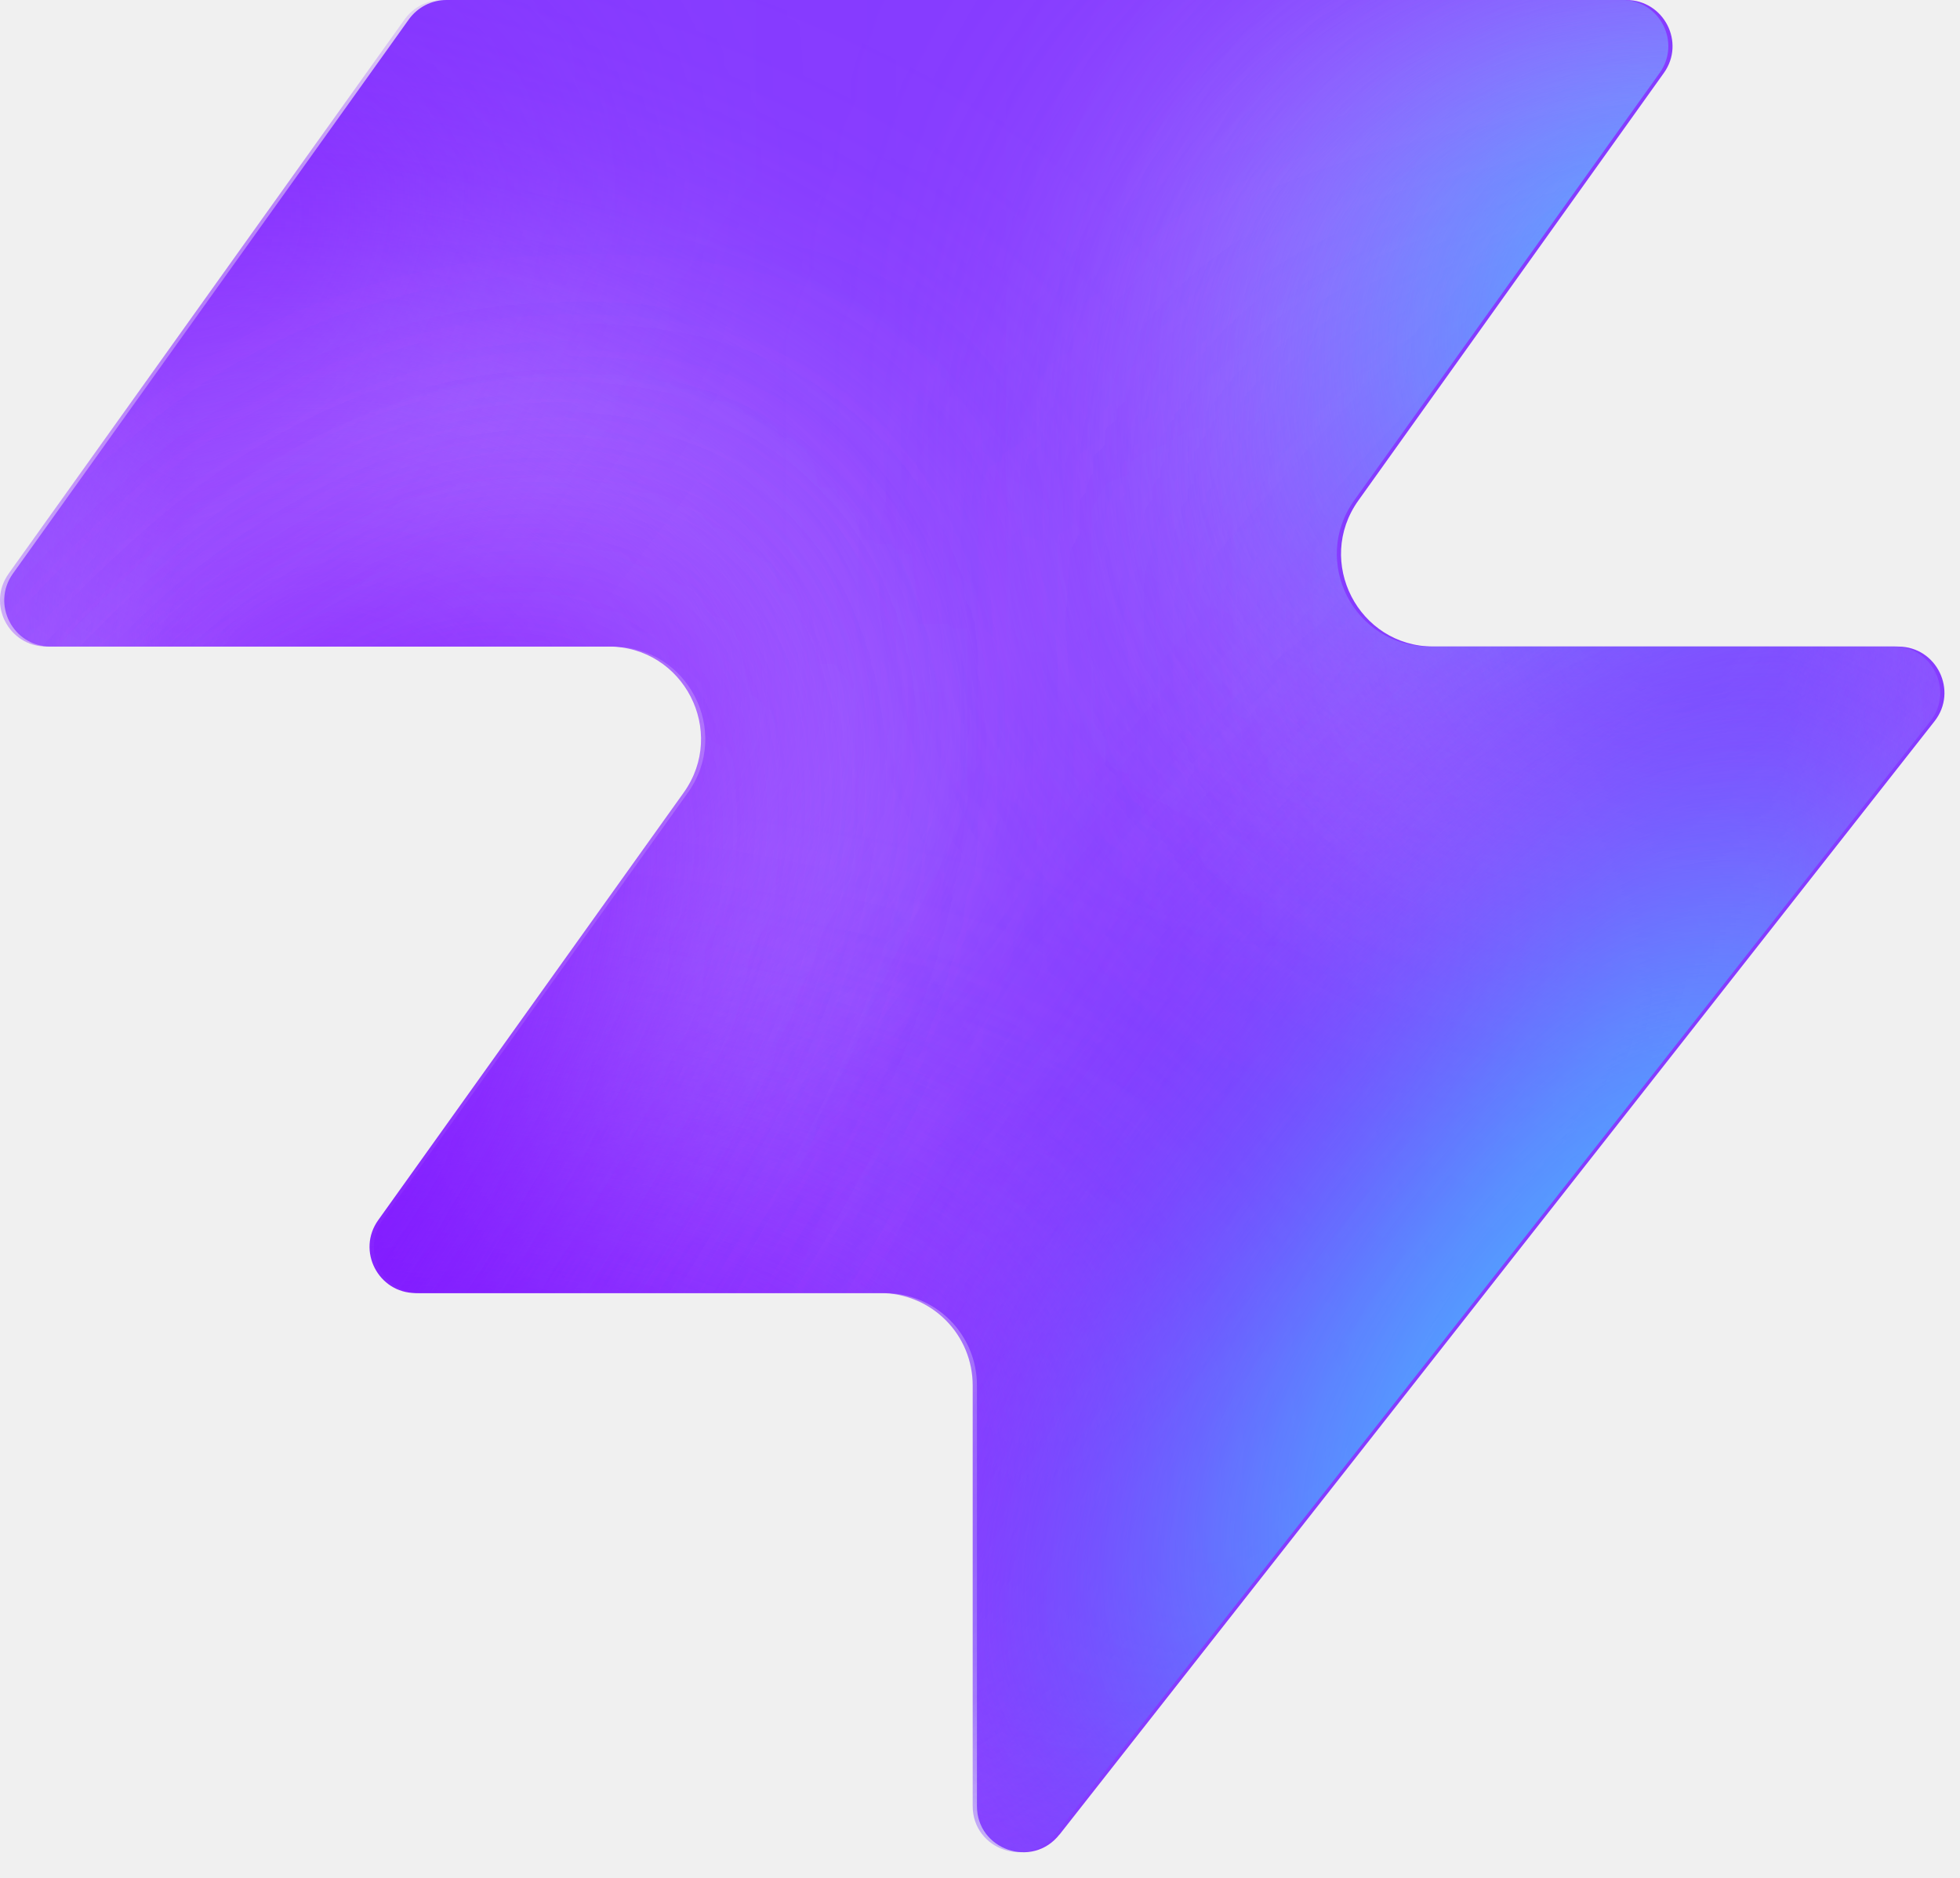
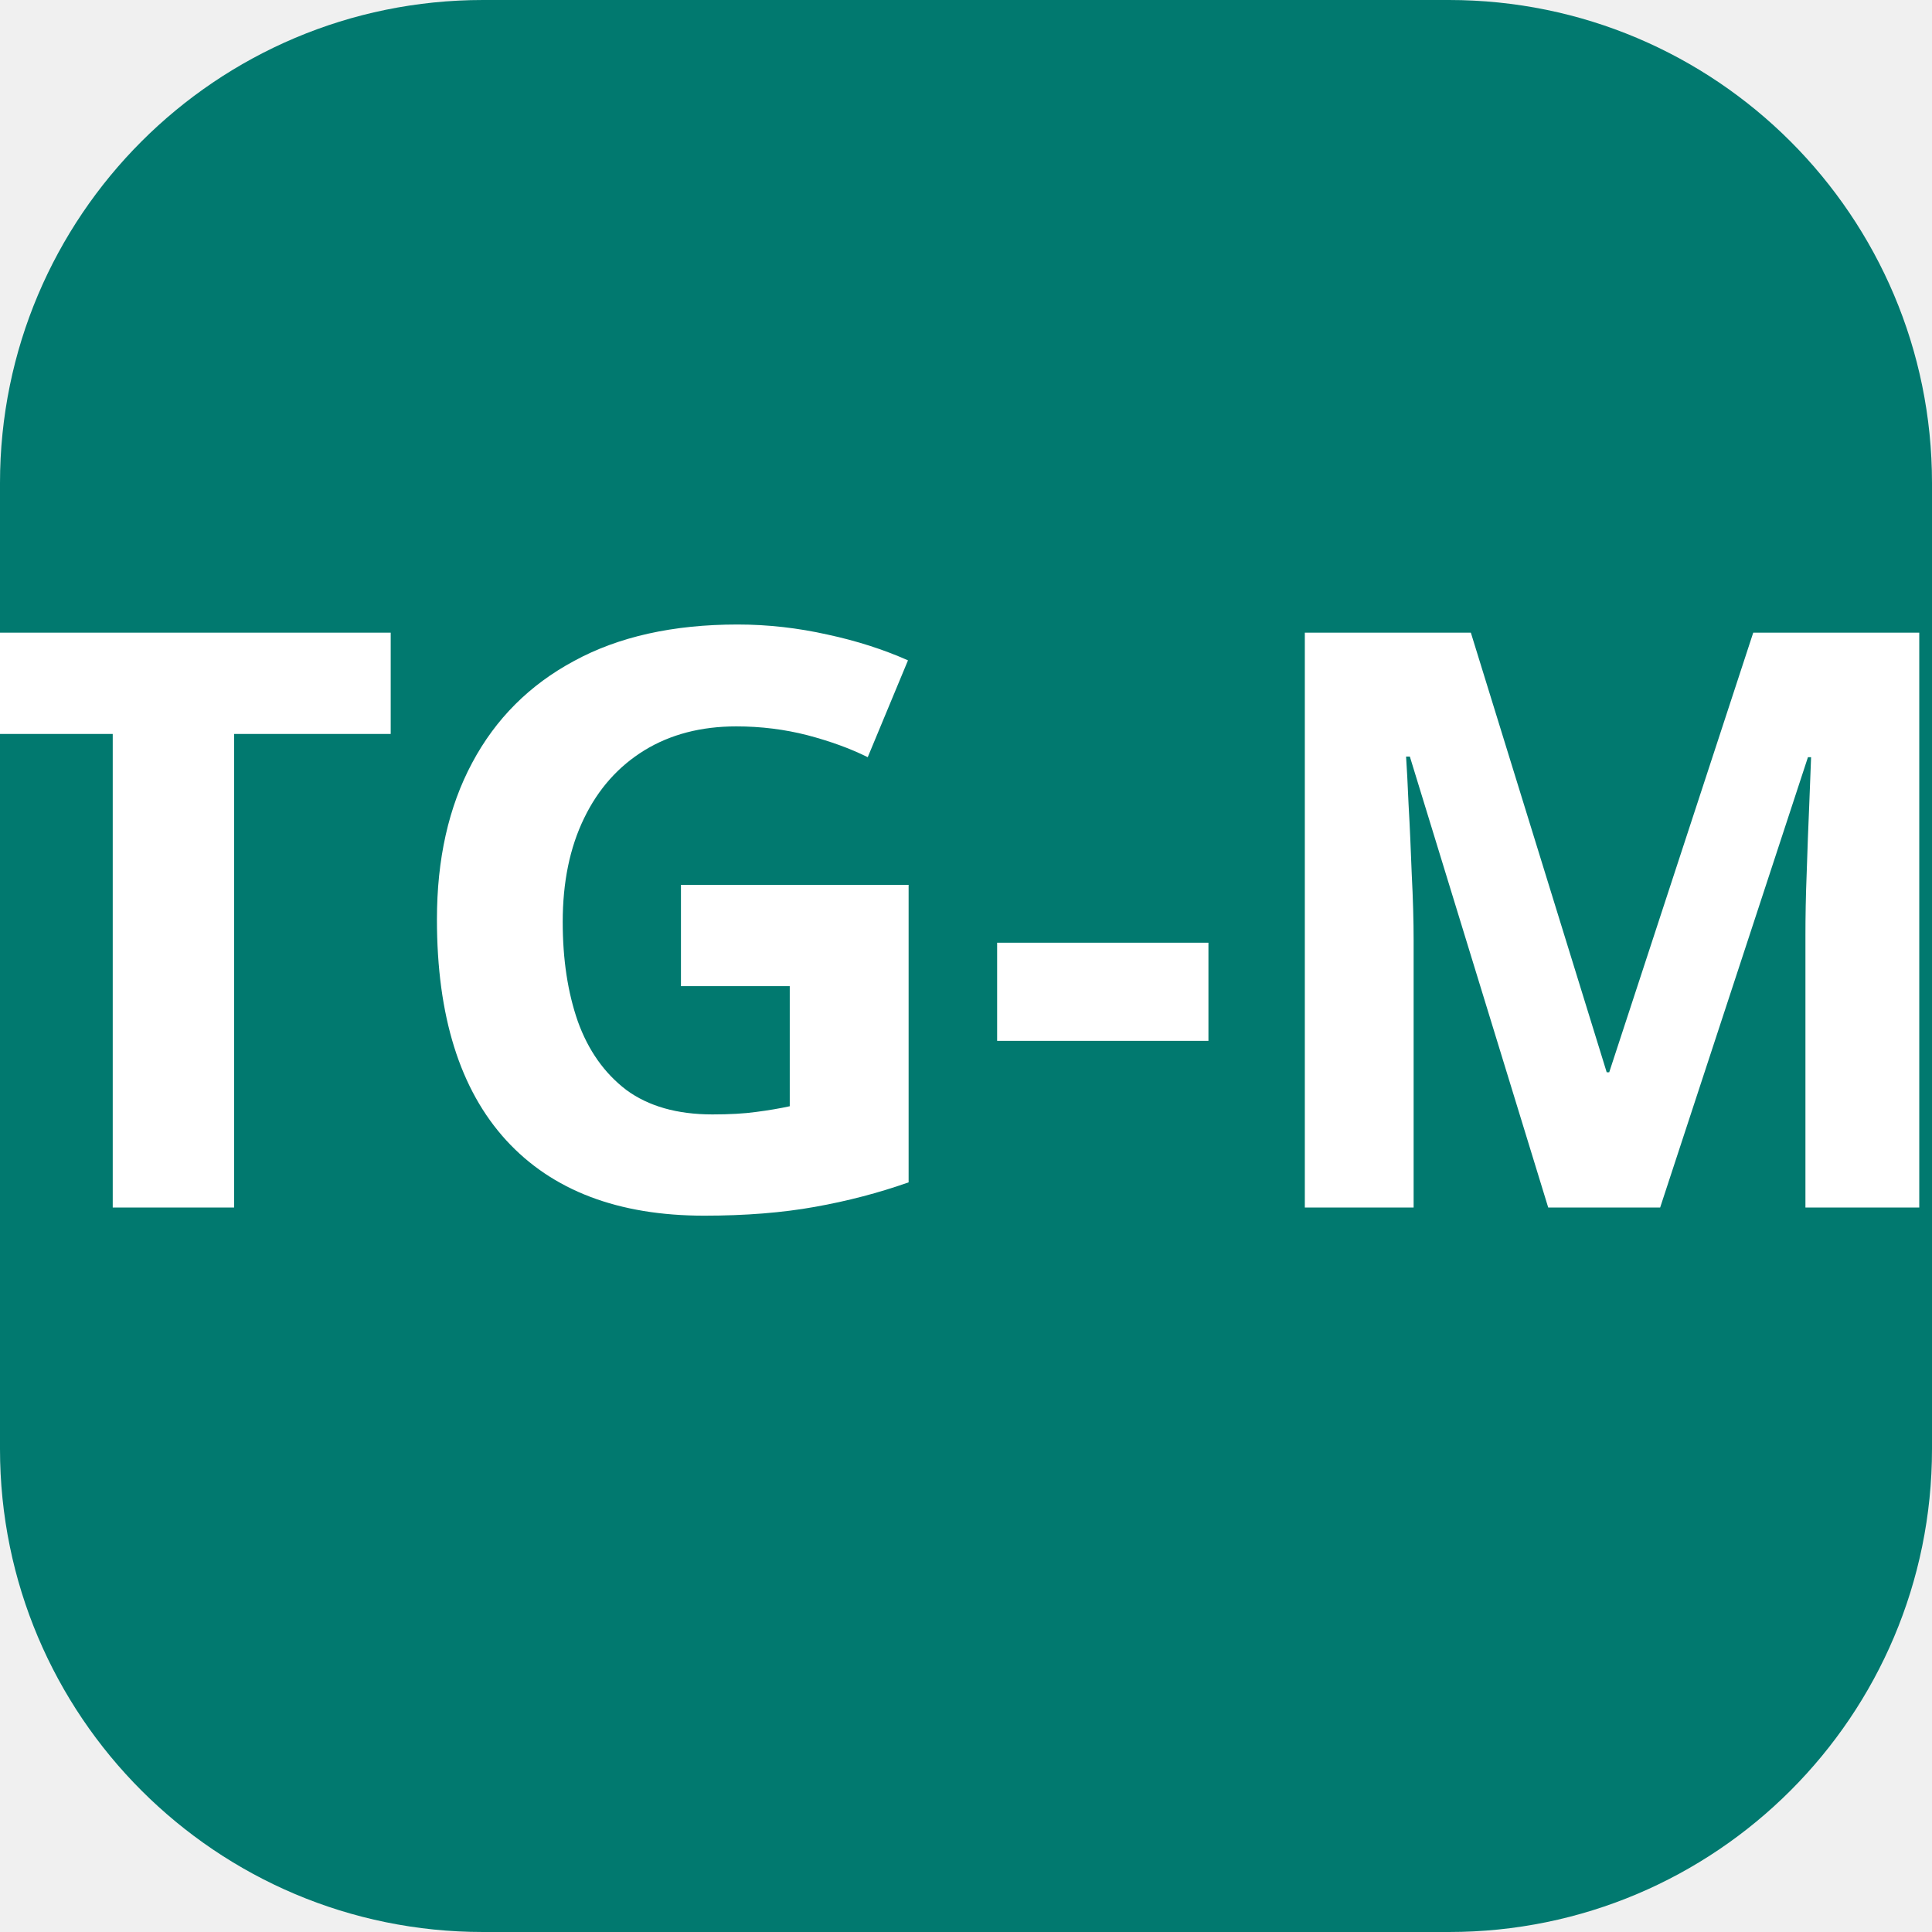
- <svg xmlns="http://www.w3.org/2000/svg" width="48" height="46" fill="none" viewBox="0 0 48 46">
-   <path fill="#863bff" d="M25.946 44.938c-.664.845-2.021.375-2.021-.698V33.937a2.26 2.26 0 0 0-2.262-2.262H10.287c-.92 0-1.456-1.04-.92-1.788l7.48-10.471c1.07-1.497 0-3.578-1.842-3.578H1.237c-.92 0-1.456-1.04-.92-1.788L10.013.474c.214-.297.556-.474.92-.474h28.894c.92 0 1.456 1.04.92 1.788l-7.48 10.471c-1.07 1.498 0 3.579 1.842 3.579h11.377c.943 0 1.473 1.088.89 1.83L25.947 44.94z" style="fill:#863bff;fill:color(display-p3 .525 .23 1);fill-opacity:1" />
-   <mask id="a" width="48" height="46" x="0" y="0" maskUnits="userSpaceOnUse" style="mask-type:alpha">
-     <path fill="#000" d="M25.842 44.938c-.664.844-2.021.375-2.021-.698V33.937a2.26 2.26 0 0 0-2.262-2.262H10.183c-.92 0-1.456-1.04-.92-1.788l7.48-10.471c1.07-1.498 0-3.579-1.842-3.579H1.133c-.92 0-1.456-1.04-.92-1.787L9.91.473c.214-.297.556-.474.92-.474h28.894c.92 0 1.456 1.04.92 1.788l-7.48 10.471c-1.07 1.498 0 3.578 1.842 3.578h11.377c.943 0 1.473 1.088.89 1.832L25.843 44.94z" style="fill:#000;fill-opacity:1" />
-   </mask>
-   <g mask="url(#a)">
-     <g filter="url(#b)">
-       <ellipse cx="5.508" cy="14.704" fill="#ede6ff" rx="5.508" ry="14.704" style="fill:#ede6ff;fill:color(display-p3 .927 .903 1);fill-opacity:1" transform="matrix(.00324 1 1 -.00324 -4.47 31.516)" />
-     </g>
-     <g filter="url(#c)">
-       <ellipse cx="10.399" cy="29.851" fill="#ede6ff" rx="10.399" ry="29.851" style="fill:#ede6ff;fill:color(display-p3 .927 .903 1);fill-opacity:1" transform="matrix(.00324 1 1 -.00324 -39.328 7.883)" />
-     </g>
-     <g filter="url(#d)">
-       <ellipse cx="5.508" cy="30.487" fill="#7e14ff" rx="5.508" ry="30.487" style="fill:#7e14ff;fill:color(display-p3 .492 .077 1);fill-opacity:1" transform="rotate(89.814 -25.913 -14.639)scale(1 -1)" />
-     </g>
-     <g filter="url(#e)">
-       <ellipse cx="5.508" cy="30.599" fill="#7e14ff" rx="5.508" ry="30.599" style="fill:#7e14ff;fill:color(display-p3 .492 .077 1);fill-opacity:1" transform="rotate(89.814 -32.644 -3.334)scale(1 -1)" />
-     </g>
-     <g filter="url(#f)">
-       <ellipse cx="5.508" cy="30.599" fill="#7e14ff" rx="5.508" ry="30.599" style="fill:#7e14ff;fill:color(display-p3 .492 .077 1);fill-opacity:1" transform="matrix(.00324 1 1 -.00324 -34.34 30.47)" />
-     </g>
-     <g filter="url(#g)">
-       <ellipse cx="14.072" cy="22.078" fill="#ede6ff" rx="14.072" ry="22.078" style="fill:#ede6ff;fill:color(display-p3 .927 .903 1);fill-opacity:1" transform="rotate(93.35 24.506 48.493)scale(-1 1)" />
-     </g>
-     <g filter="url(#h)">
-       <ellipse cx="3.47" cy="21.501" fill="#7e14ff" rx="3.47" ry="21.501" style="fill:#7e14ff;fill:color(display-p3 .492 .077 1);fill-opacity:1" transform="rotate(89.009 28.708 47.59)scale(-1 1)" />
-     </g>
-     <g filter="url(#i)">
-       <ellipse cx="3.47" cy="21.501" fill="#7e14ff" rx="3.47" ry="21.501" style="fill:#7e14ff;fill:color(display-p3 .492 .077 1);fill-opacity:1" transform="rotate(89.009 28.708 47.59)scale(-1 1)" />
-     </g>
-     <g filter="url(#j)">
-       <ellipse cx=".387" cy="8.972" fill="#7e14ff" rx="4.407" ry="29.108" style="fill:#7e14ff;fill:color(display-p3 .492 .077 1);fill-opacity:1" transform="rotate(39.51 .387 8.972)" />
-     </g>
-     <g filter="url(#k)">
-       <ellipse cx="47.523" cy="-6.092" fill="#7e14ff" rx="4.407" ry="29.108" style="fill:#7e14ff;fill:color(display-p3 .492 .077 1);fill-opacity:1" transform="rotate(37.892 47.523 -6.092)" />
-     </g>
-     <g filter="url(#l)">
-       <ellipse cx="41.412" cy="6.333" fill="#47bfff" rx="5.971" ry="9.665" style="fill:#47bfff;fill:color(display-p3 .28 .748 1);fill-opacity:1" transform="rotate(37.892 41.412 6.333)" />
-     </g>
-     <g filter="url(#m)">
-       <ellipse cx="-1.879" cy="38.332" fill="#7e14ff" rx="4.407" ry="29.108" style="fill:#7e14ff;fill:color(display-p3 .492 .077 1);fill-opacity:1" transform="rotate(37.892 -1.88 38.332)" />
-     </g>
-     <g filter="url(#n)">
-       <ellipse cx="-1.879" cy="38.332" fill="#7e14ff" rx="4.407" ry="29.108" style="fill:#7e14ff;fill:color(display-p3 .492 .077 1);fill-opacity:1" transform="rotate(37.892 -1.88 38.332)" />
-     </g>
-     <g filter="url(#o)">
-       <ellipse cx="35.651" cy="29.907" fill="#7e14ff" rx="4.407" ry="29.108" style="fill:#7e14ff;fill:color(display-p3 .492 .077 1);fill-opacity:1" transform="rotate(37.892 35.651 29.907)" />
-     </g>
-     <g filter="url(#p)">
-       <ellipse cx="38.418" cy="32.4" fill="#47bfff" rx="5.971" ry="15.297" style="fill:#47bfff;fill:color(display-p3 .28 .748 1);fill-opacity:1" transform="rotate(37.892 38.418 32.4)" />
-     </g>
-   </g>
-   <defs>
-     <filter id="b" width="60.045" height="41.654" x="-19.77" y="16.149" color-interpolation-filters="sRGB" filterUnits="userSpaceOnUse">
-       <feFlood flood-opacity="0" result="BackgroundImageFix" />
-       <feBlend in="SourceGraphic" in2="BackgroundImageFix" result="shape" />
-       <feGaussianBlur result="effect1_foregroundBlur_2002_17158" stdDeviation="7.659" />
-     </filter>
-     <filter id="c" width="90.34" height="51.437" x="-54.613" y="-7.533" color-interpolation-filters="sRGB" filterUnits="userSpaceOnUse">
-       <feFlood flood-opacity="0" result="BackgroundImageFix" />
-       <feBlend in="SourceGraphic" in2="BackgroundImageFix" result="shape" />
-       <feGaussianBlur result="effect1_foregroundBlur_2002_17158" stdDeviation="7.659" />
-     </filter>
-     <filter id="d" width="79.355" height="29.4" x="-49.64" y="2.03" color-interpolation-filters="sRGB" filterUnits="userSpaceOnUse">
-       <feFlood flood-opacity="0" result="BackgroundImageFix" />
-       <feBlend in="SourceGraphic" in2="BackgroundImageFix" result="shape" />
-       <feGaussianBlur result="effect1_foregroundBlur_2002_17158" stdDeviation="4.596" />
-     </filter>
-     <filter id="e" width="79.579" height="29.4" x="-45.045" y="20.029" color-interpolation-filters="sRGB" filterUnits="userSpaceOnUse">
-       <feFlood flood-opacity="0" result="BackgroundImageFix" />
-       <feBlend in="SourceGraphic" in2="BackgroundImageFix" result="shape" />
-       <feGaussianBlur result="effect1_foregroundBlur_2002_17158" stdDeviation="4.596" />
-     </filter>
-     <filter id="f" width="79.579" height="29.4" x="-43.513" y="21.178" color-interpolation-filters="sRGB" filterUnits="userSpaceOnUse">
-       <feFlood flood-opacity="0" result="BackgroundImageFix" />
-       <feBlend in="SourceGraphic" in2="BackgroundImageFix" result="shape" />
-       <feGaussianBlur result="effect1_foregroundBlur_2002_17158" stdDeviation="4.596" />
-     </filter>
-     <filter id="g" width="74.749" height="58.852" x="15.756" y="-17.901" color-interpolation-filters="sRGB" filterUnits="userSpaceOnUse">
-       <feFlood flood-opacity="0" result="BackgroundImageFix" />
-       <feBlend in="SourceGraphic" in2="BackgroundImageFix" result="shape" />
-       <feGaussianBlur result="effect1_foregroundBlur_2002_17158" stdDeviation="7.659" />
-     </filter>
-     <filter id="h" width="61.377" height="25.362" x="23.548" y="2.284" color-interpolation-filters="sRGB" filterUnits="userSpaceOnUse">
-       <feFlood flood-opacity="0" result="BackgroundImageFix" />
-       <feBlend in="SourceGraphic" in2="BackgroundImageFix" result="shape" />
-       <feGaussianBlur result="effect1_foregroundBlur_2002_17158" stdDeviation="4.596" />
-     </filter>
-     <filter id="i" width="61.377" height="25.362" x="23.548" y="2.284" color-interpolation-filters="sRGB" filterUnits="userSpaceOnUse">
-       <feFlood flood-opacity="0" result="BackgroundImageFix" />
-       <feBlend in="SourceGraphic" in2="BackgroundImageFix" result="shape" />
-       <feGaussianBlur result="effect1_foregroundBlur_2002_17158" stdDeviation="4.596" />
-     </filter>
-     <filter id="j" width="56.045" height="63.649" x="-27.636" y="-22.853" color-interpolation-filters="sRGB" filterUnits="userSpaceOnUse">
-       <feFlood flood-opacity="0" result="BackgroundImageFix" />
-       <feBlend in="SourceGraphic" in2="BackgroundImageFix" result="shape" />
-       <feGaussianBlur result="effect1_foregroundBlur_2002_17158" stdDeviation="4.596" />
-     </filter>
-     <filter id="k" width="54.814" height="64.646" x="20.116" y="-38.415" color-interpolation-filters="sRGB" filterUnits="userSpaceOnUse">
-       <feFlood flood-opacity="0" result="BackgroundImageFix" />
-       <feBlend in="SourceGraphic" in2="BackgroundImageFix" result="shape" />
-       <feGaussianBlur result="effect1_foregroundBlur_2002_17158" stdDeviation="4.596" />
-     </filter>
-     <filter id="l" width="33.541" height="35.313" x="24.641" y="-11.323" color-interpolation-filters="sRGB" filterUnits="userSpaceOnUse">
-       <feFlood flood-opacity="0" result="BackgroundImageFix" />
-       <feBlend in="SourceGraphic" in2="BackgroundImageFix" result="shape" />
-       <feGaussianBlur result="effect1_foregroundBlur_2002_17158" stdDeviation="4.596" />
-     </filter>
-     <filter id="m" width="54.814" height="64.646" x="-29.286" y="6.009" color-interpolation-filters="sRGB" filterUnits="userSpaceOnUse">
-       <feFlood flood-opacity="0" result="BackgroundImageFix" />
-       <feBlend in="SourceGraphic" in2="BackgroundImageFix" result="shape" />
-       <feGaussianBlur result="effect1_foregroundBlur_2002_17158" stdDeviation="4.596" />
-     </filter>
-     <filter id="n" width="54.814" height="64.646" x="-29.286" y="6.009" color-interpolation-filters="sRGB" filterUnits="userSpaceOnUse">
-       <feFlood flood-opacity="0" result="BackgroundImageFix" />
-       <feBlend in="SourceGraphic" in2="BackgroundImageFix" result="shape" />
-       <feGaussianBlur result="effect1_foregroundBlur_2002_17158" stdDeviation="4.596" />
-     </filter>
-     <filter id="o" width="54.814" height="64.646" x="8.244" y="-2.416" color-interpolation-filters="sRGB" filterUnits="userSpaceOnUse">
-       <feFlood flood-opacity="0" result="BackgroundImageFix" />
-       <feBlend in="SourceGraphic" in2="BackgroundImageFix" result="shape" />
-       <feGaussianBlur result="effect1_foregroundBlur_2002_17158" stdDeviation="4.596" />
-     </filter>
-     <filter id="p" width="39.409" height="43.623" x="18.713" y="10.588" color-interpolation-filters="sRGB" filterUnits="userSpaceOnUse">
-       <feFlood flood-opacity="0" result="BackgroundImageFix" />
-       <feBlend in="SourceGraphic" in2="BackgroundImageFix" result="shape" />
-       <feGaussianBlur result="effect1_foregroundBlur_2002_17158" stdDeviation="4.596" />
-     </filter>
-   </defs>
+ <svg xmlns="http://www.w3.org/2000/svg" width="48" height="48" viewBox="0 0 48 48" fill="none">
+   <rect width="48" height="48" rx="12" fill="#01796F" />
+   <text x="24" y="30" text-anchor="middle" font-family="Poppins, sans-serif" font-weight="800" font-size="20" fill="white">TG-M</text>
</svg>
